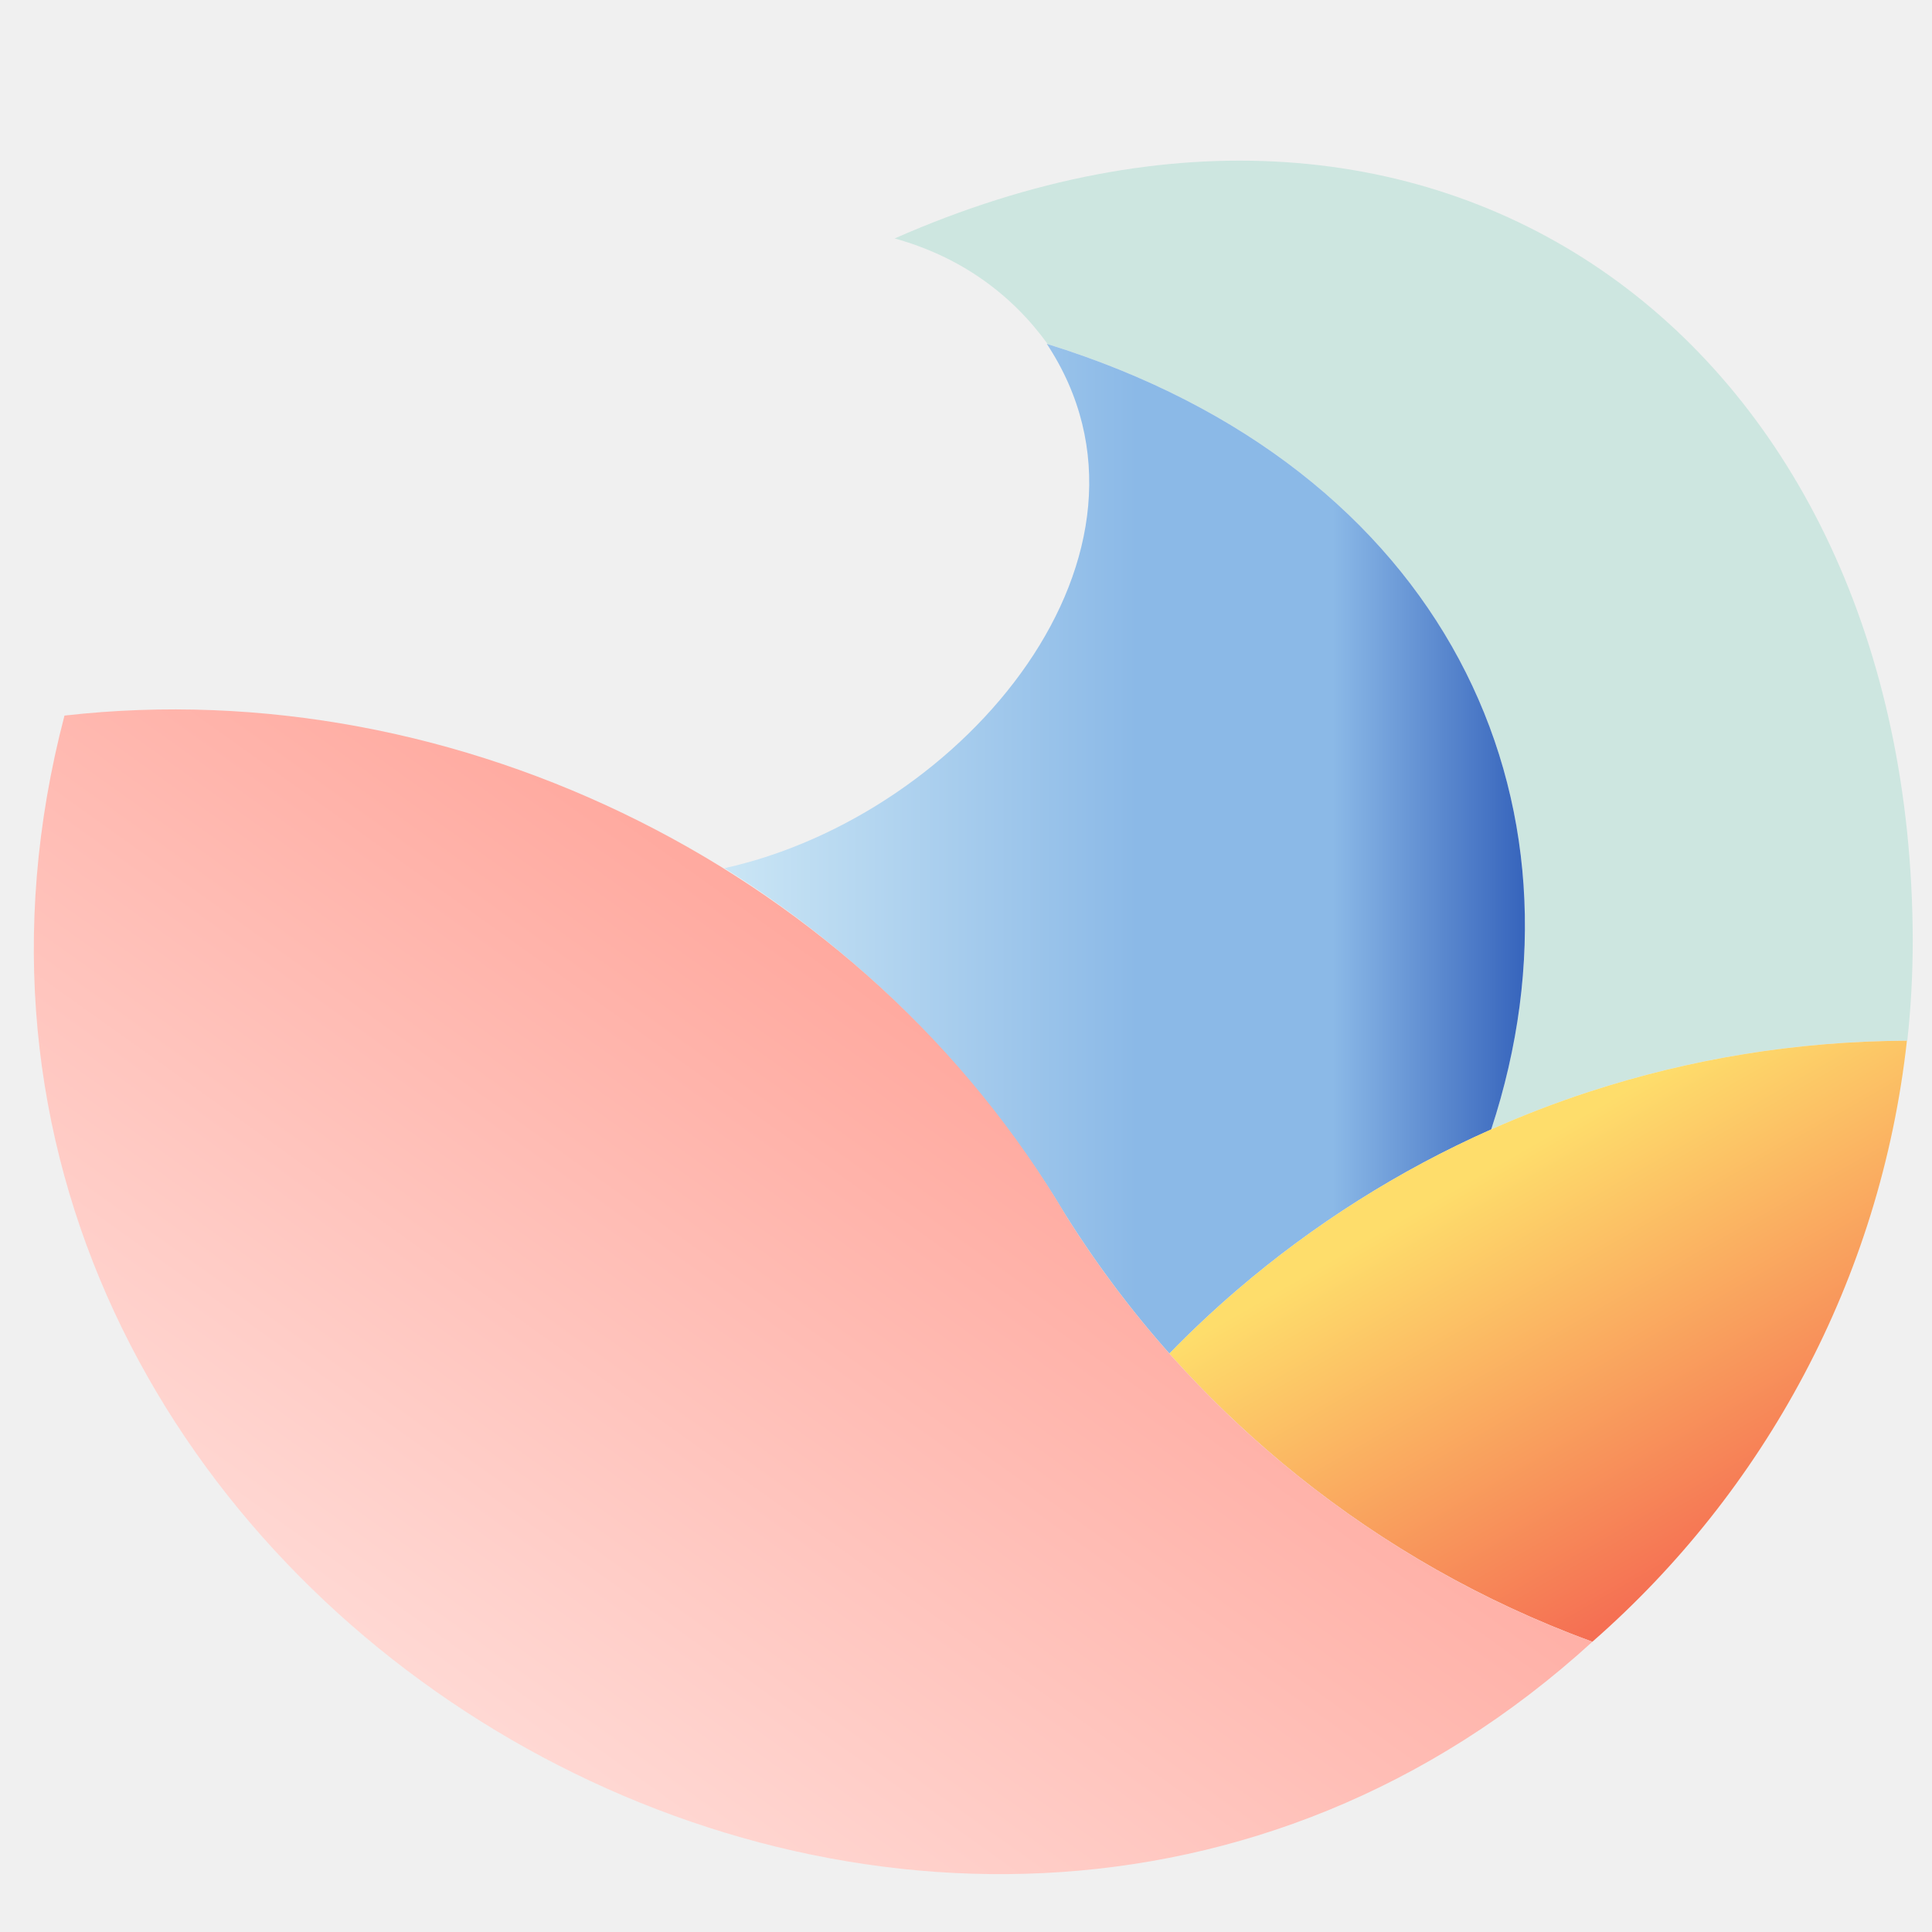
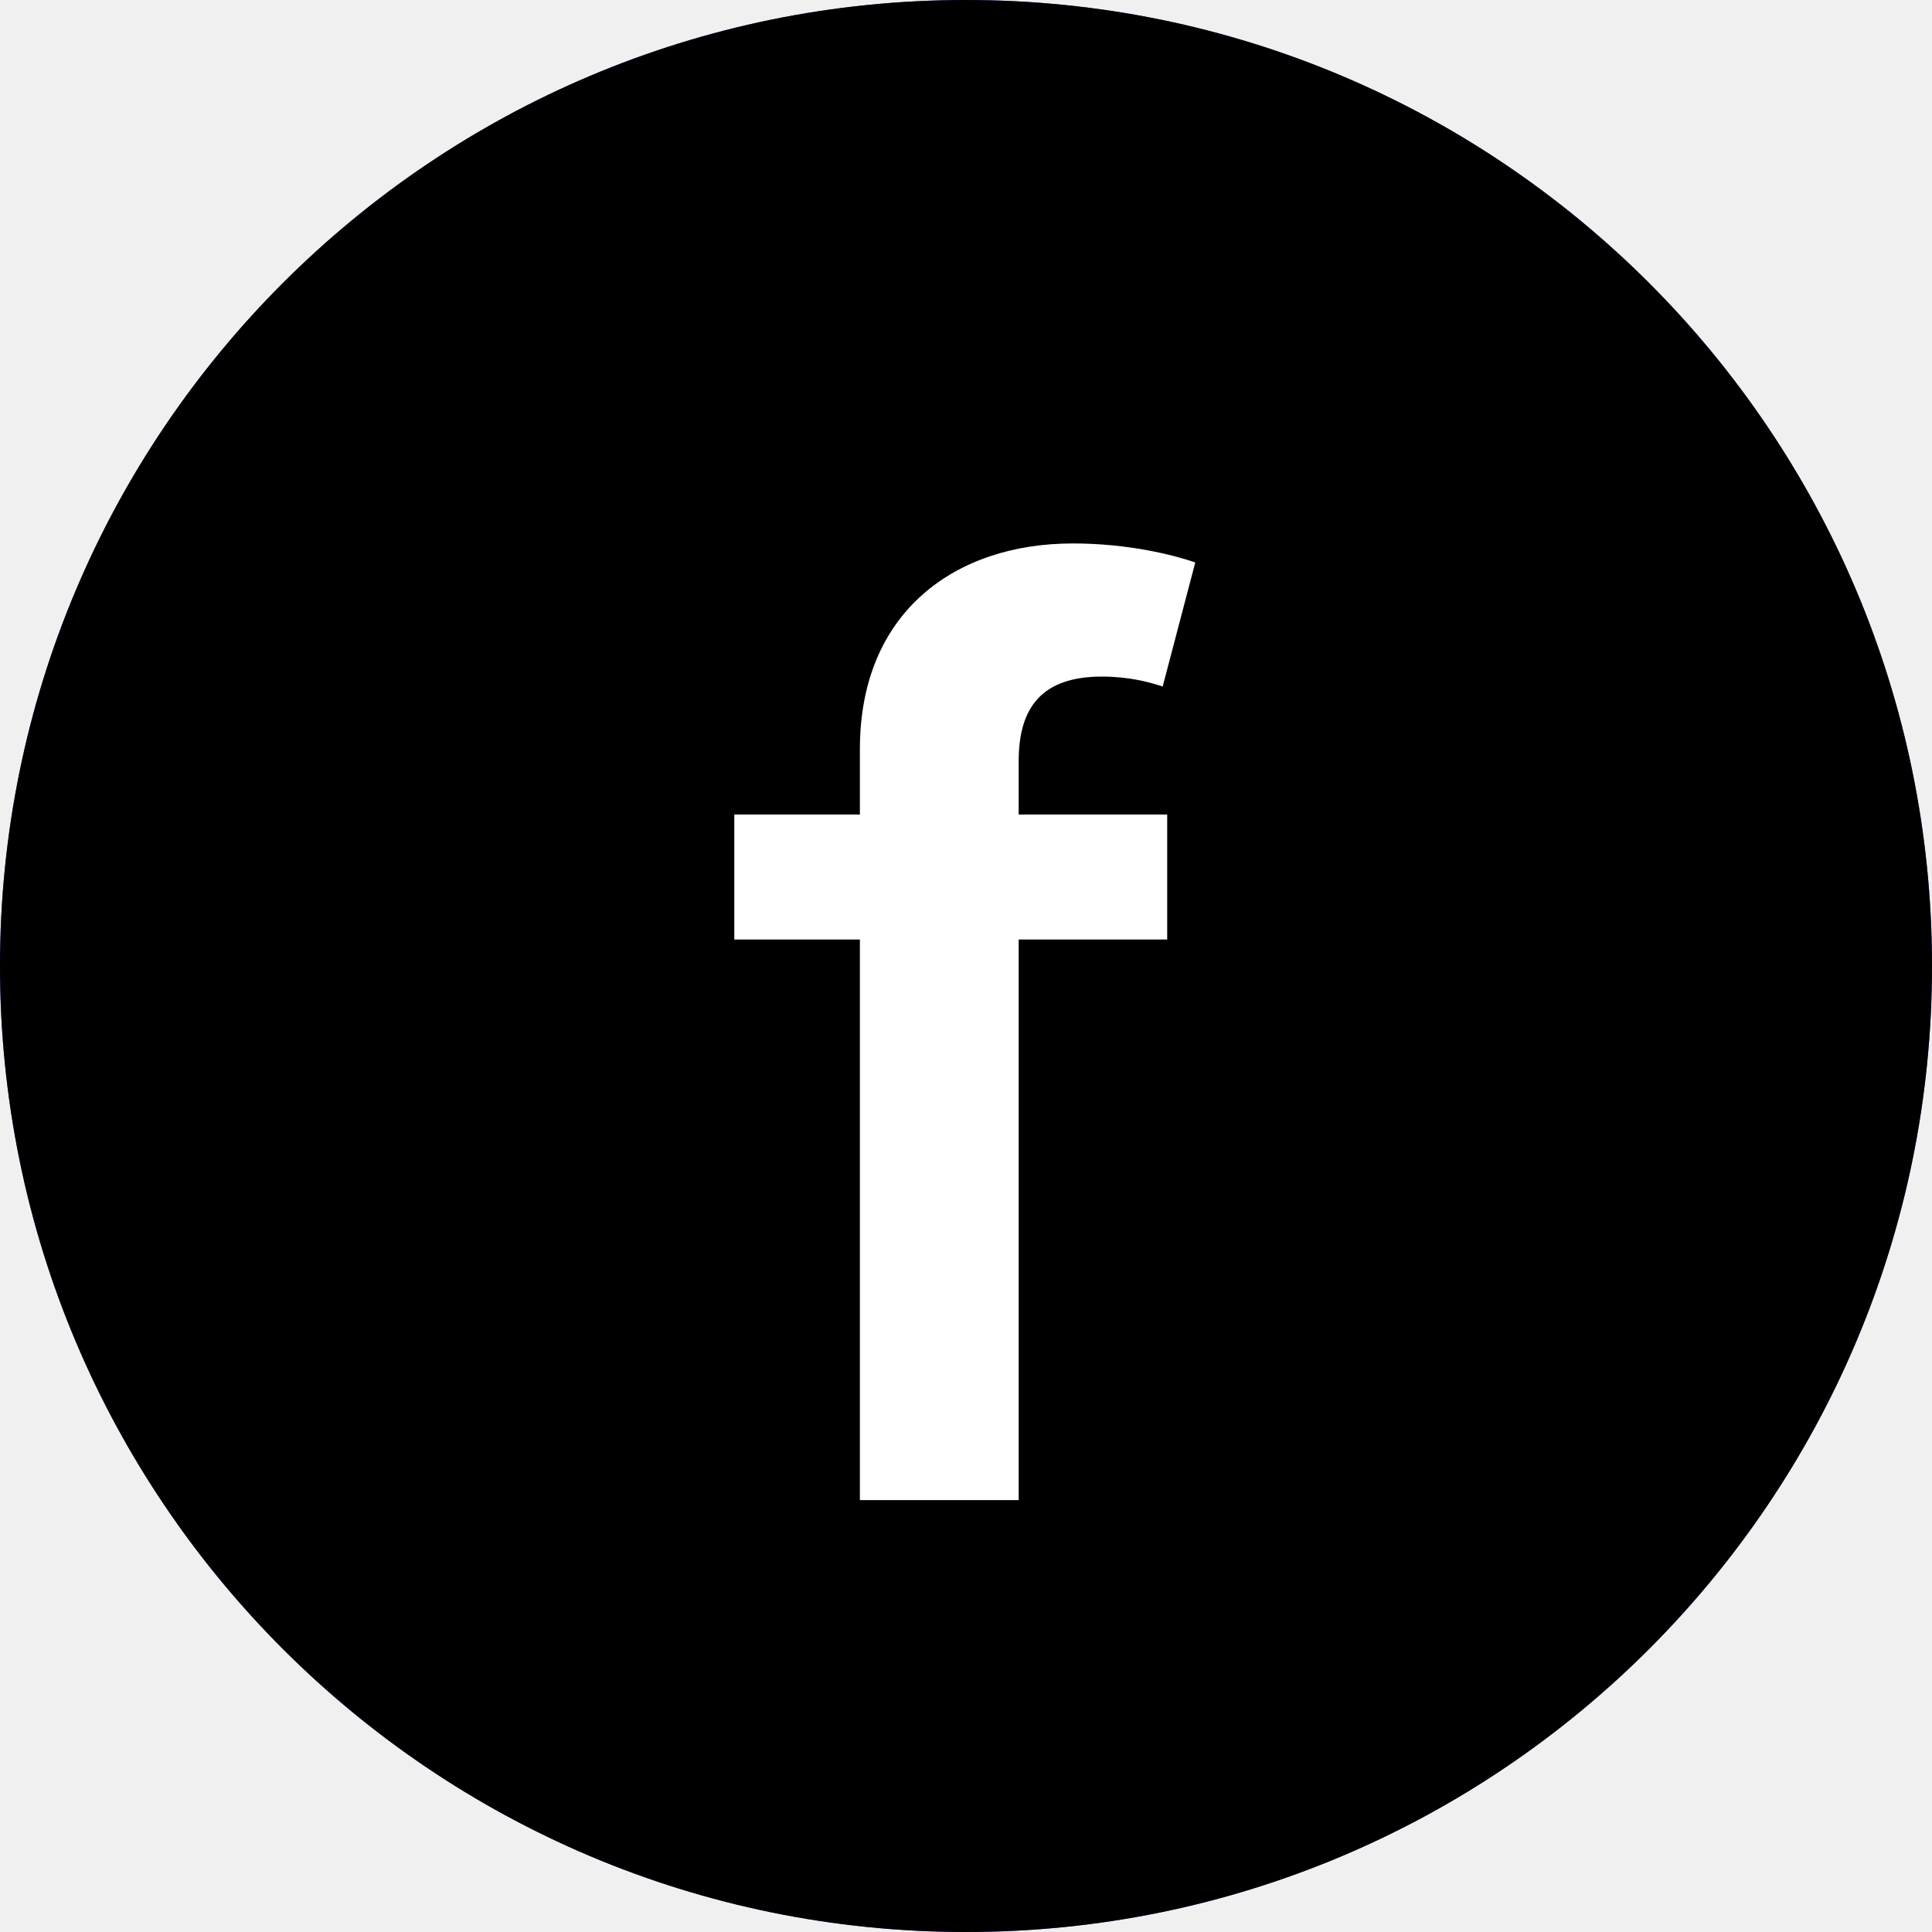
- <svg xmlns="http://www.w3.org/2000/svg" version="1.1" id="svg1" width="512" height="512" viewBox="0 0 512 512">
-   <defs id="defs1">
-     <linearGradient x1="0" y1="0" x2="1" y2="0" gradientUnits="userSpaceOnUse" gradientTransform="matrix(1071.93,0,0,-1071.93,9365.11,2524.85)" spreadMethod="pad" id="linearGradient81">
-       <stop style="stop-opacity:1;stop-color:#cbe6f5" offset="0" id="stop77" />
-       <stop style="stop-opacity:1;stop-color:#8bb9e7" offset="0.515" id="stop78" />
-       <stop style="stop-opacity:1;stop-color:#8bb9e7" offset="0.759" id="stop79" />
-       <stop style="stop-opacity:1;stop-color:#3866bd" offset="0.992" id="stop80" />
-       <stop style="stop-opacity:1;stop-color:#3866bd" offset="1" id="stop81" />
-     </linearGradient>
-     <clipPath clipPathUnits="userSpaceOnUse" id="clipPath81">
-       <path d="m 10391.9,2148.94 c -123.9,-54.96 -238.1,-127.55 -339.7,-214.54 -31.7,-27.2 -62.13,-55.7 -91.18,-85.6 -3.17,3.5 -6.28,7.1 -9.42,10.7 -3.1,3.5 -6.21,7.2 -9.32,10.8 -3.07,3.6 -6.14,7.3 -9.18,10.9 -2.91,3.5 -5.81,7 -8.67,10.5 -0.31,0.3 -0.61,0.7 -0.92,1.1 -2.84,3.5 -5.67,7 -8.5,10.5 -2.97,3.7 -5.94,7.5 -8.88,11.2 -2.31,3 -4.64,6 -6.96,9 -1.97,2.6 -3.99,5.2 -5.94,7.7 -5.25,6.9 -10.41,13.9 -15.49,20.9 -2.02,2.7 -3.99,5.4 -5.94,8.1 -2.39,3.3 -4.74,6.6 -7.06,9.9 -2.19,3.1 -4.34,6.1 -6.46,9.2 -3.48,5 -6.92,10 -10.3,15.1 -2.77,4 -5.5,8.15 -8.2,12.24 -5.43,8.19 -10.75,16.46 -16,24.79 -0.04,0.03 -0.11,0.09 -0.11,0.16 -5.53,8.74 -10.96,17.55 -16.24,26.42 -56.49,89.6 -122.84,172.3 -197.66,246.57 -0.85,0.92 -1.77,1.81 -2.7,2.74 -73.17,72.35 -154.28,136.66 -241.96,191.44 322.89,71.57 615.3,423.95 431.67,702.2 0.41,-0.15 0.85,-0.28 1.26,-0.41 531.66,-165.14 739.26,-609.98 593.86,-1051.61 z" id="path81" />
-     </clipPath>
-     <linearGradient x1="0" y1="0" x2="1" y2="0" gradientUnits="userSpaceOnUse" gradientTransform="matrix(-484.038,839.731,839.731,484.038,10827.4,1411.9)" spreadMethod="pad" id="linearGradient85">
-       <stop style="stop-opacity:1;stop-color:#f24b4b" offset="0" id="stop82" />
-       <stop style="stop-opacity:1;stop-color:#fedd6b" offset="0.839" id="stop83" />
-       <stop style="stop-opacity:1;stop-color:#fedd6b" offset="0.999" id="stop84" />
-       <stop style="stop-opacity:1;stop-color:#fedd6b" offset="1" id="stop85" />
-     </linearGradient>
-     <clipPath clipPathUnits="userSpaceOnUse" id="clipPath85">
-       <path d="m 10948.6,2267.75 c 0,-0.03 0,-0.03 0,-0.06 C 10913.1,1947.7 10757.3,1664.1 10527.4,1462.9 c -10.2,3.7 -20.3,7.6 -30.4,11.5 -141.2,55.3 -271.2,132.9 -385.7,228.5 -51.9,43.4 -100.7,90.4 -145.77,140.8 -0.78,0.9 -1.58,1.7 -2.36,2.6 -0.72,0.8 -1.43,1.6 -2.15,2.5 29.05,29.9 59.48,58.4 91.18,85.6 101.6,86.99 215.8,159.58 339.7,214.54 42.4,18.84 85.8,35.6 130.3,50.17 0.5,0.18 0.9,0.31 1.4,0.44 133.9,43.69 276.7,67.62 425,68.2 z" id="path85" />
-     </clipPath>
-     <linearGradient x1="0" y1="0" x2="1" y2="0" gradientUnits="userSpaceOnUse" gradientTransform="matrix(-1131.32,-1598.81,-1598.81,1131.32,9754.57,2436.58)" spreadMethod="pad" id="linearGradient90">
-       <stop style="stop-opacity:1;stop-color:#ffa297" offset="0" id="stop86" />
-       <stop style="stop-opacity:1;stop-color:#ffa297" offset="0.003" id="stop87" />
-       <stop style="stop-opacity:1;stop-color:#ffe7e4" offset="0.84" id="stop88" />
-       <stop style="stop-opacity:1;stop-color:#ffe7e4" offset="1" id="stop89" />
-       <stop style="stop-opacity:1;stop-color:#ffe7e4" offset="1" id="stop90" />
-     </linearGradient>
-     <clipPath clipPathUnits="userSpaceOnUse" id="clipPath90">
-       <path d="m 10527.4,1462.9 c -882.03,-804.998 -2351.46,74.3 -2046.03,1240.24 530.29,60.21 1072.75,-212.54 1342.3,-671.55 C 9987.72,1770.9 10236.7,1568.6 10527.4,1462.9 Z" id="path90" />
-     </clipPath>
-   </defs>
-   <g id="g1" transform="translate(-1940.024,-419.3625)">
-     <g id="g179" transform="matrix(1.484248,0,0,1.484248,-531.6383,-807.4774)">
-       <path id="path76" d="m 2006.78,994.338 c 0,6.103 -0.32,12.128 -0.973,18.061 h -0.067 c 0,0 0,0 0,-0.01 -19.773,0.077 -38.813,3.268 -56.667,9.093 -0.067,0.017 -0.12,0.035 -0.187,0.059 -5.933,1.943 -11.72,4.177 -17.373,6.689 19.387,-58.884 -8.293,-118.196 -79.181,-140.215 -6.393,-8.833 -15.424,-15.549 -27.324,-18.867 98.345,-43.393 181.452,19.427 181.772,125.187" style="fill:#cde6e0;fill-opacity:1;fill-rule:nonzero;stroke:none;stroke-width:0.133" />
-       <path id="path77" d="m 10391.9,2148.94 c -123.9,-54.96 -238.1,-127.55 -339.7,-214.54 -31.7,-27.2 -62.13,-55.7 -91.18,-85.6 -3.17,3.5 -6.28,7.1 -9.42,10.7 -3.1,3.5 -6.21,7.2 -9.32,10.8 -3.07,3.6 -6.14,7.3 -9.18,10.9 -2.91,3.5 -5.81,7 -8.67,10.5 -0.31,0.3 -0.61,0.7 -0.92,1.1 -2.84,3.5 -5.67,7 -8.5,10.5 -2.97,3.7 -5.94,7.5 -8.88,11.2 -2.31,3 -4.64,6 -6.96,9 -1.97,2.6 -3.99,5.2 -5.94,7.7 -5.25,6.9 -10.41,13.9 -15.49,20.9 -2.02,2.7 -3.99,5.4 -5.94,8.1 -2.39,3.3 -4.74,6.6 -7.06,9.9 -2.19,3.1 -4.34,6.1 -6.46,9.2 -3.48,5 -6.92,10 -10.3,15.1 -2.77,4 -5.5,8.15 -8.2,12.24 -5.43,8.19 -10.75,16.46 -16,24.79 -0.04,0.03 -0.11,0.09 -0.11,0.16 -5.53,8.74 -10.96,17.55 -16.24,26.42 -56.49,89.6 -122.84,172.3 -197.66,246.57 -0.85,0.92 -1.77,1.81 -2.7,2.74 -73.17,72.35 -154.28,136.66 -241.96,191.44 322.89,71.57 615.3,423.95 431.67,702.2 0.41,-0.15 0.85,-0.28 1.26,-0.41 531.66,-165.14 739.26,-609.98 593.86,-1051.61" style="fill:url(#linearGradient81);fill-opacity:1;fill-rule:nonzero;stroke:none" transform="matrix(0.1333333,0,0,-0.1333333,545.9268,1314.758)" clip-path="url(#clipPath81)" />
-       <path id="path82" d="m 10948.6,2267.75 c 0,-0.03 0,-0.03 0,-0.06 -35.5,-319.99 -191.3,-603.59 -421.2,-804.79 -10.2,3.7 -20.3,7.6 -30.4,11.5 -141.2,55.3 -271.2,132.9 -385.7,228.5 -51.9,43.4 -100.7,90.4 -145.77,140.8 -0.78,0.9 -1.58,1.7 -2.36,2.6 -0.72,0.8 -1.43,1.6 -2.15,2.5 29.05,29.9 59.48,58.4 91.18,85.6 101.6,86.99 215.8,159.58 339.7,214.54 42.4,18.84 85.8,35.6 130.3,50.17 0.5,0.18 0.9,0.31 1.4,0.44 133.9,43.69 276.7,67.62 425,68.2" style="fill:url(#linearGradient85);fill-opacity:1;fill-rule:nonzero;stroke:none" transform="matrix(0.1333333,0,0,-0.1333333,545.9268,1314.758)" clip-path="url(#clipPath85)" />
-       <path id="path86" d="m 10527.4,1462.9 c -882.03,-804.998 -2351.46,74.3 -2046.03,1240.24 530.29,60.21 1072.75,-212.54 1342.3,-671.55 164.05,-260.69 413.03,-462.99 703.73,-568.69" style="fill:url(#linearGradient90);fill-opacity:1;fill-rule:nonzero;stroke:none" transform="matrix(0.1333333,0,0,-0.1333333,545.9268,1314.758)" clip-path="url(#clipPath90)" />
-     </g>
-   </g>
+ <svg xmlns="http://www.w3.org/2000/svg" viewBox="0 0 100 100">
+   <circle cx="50" cy="50" r="50" fill="#7c3aed" />
+   <circle cx="50" cy="50" r="50" fill="oklch(0.55 0.2 265)" />
+   <text x="50" y="54" text-anchor="middle" dominant-baseline="central" fill="#ffffff" font-family="system-ui, -apple-system, sans-serif" font-weight="600" font-size="65">f</text>
</svg>
